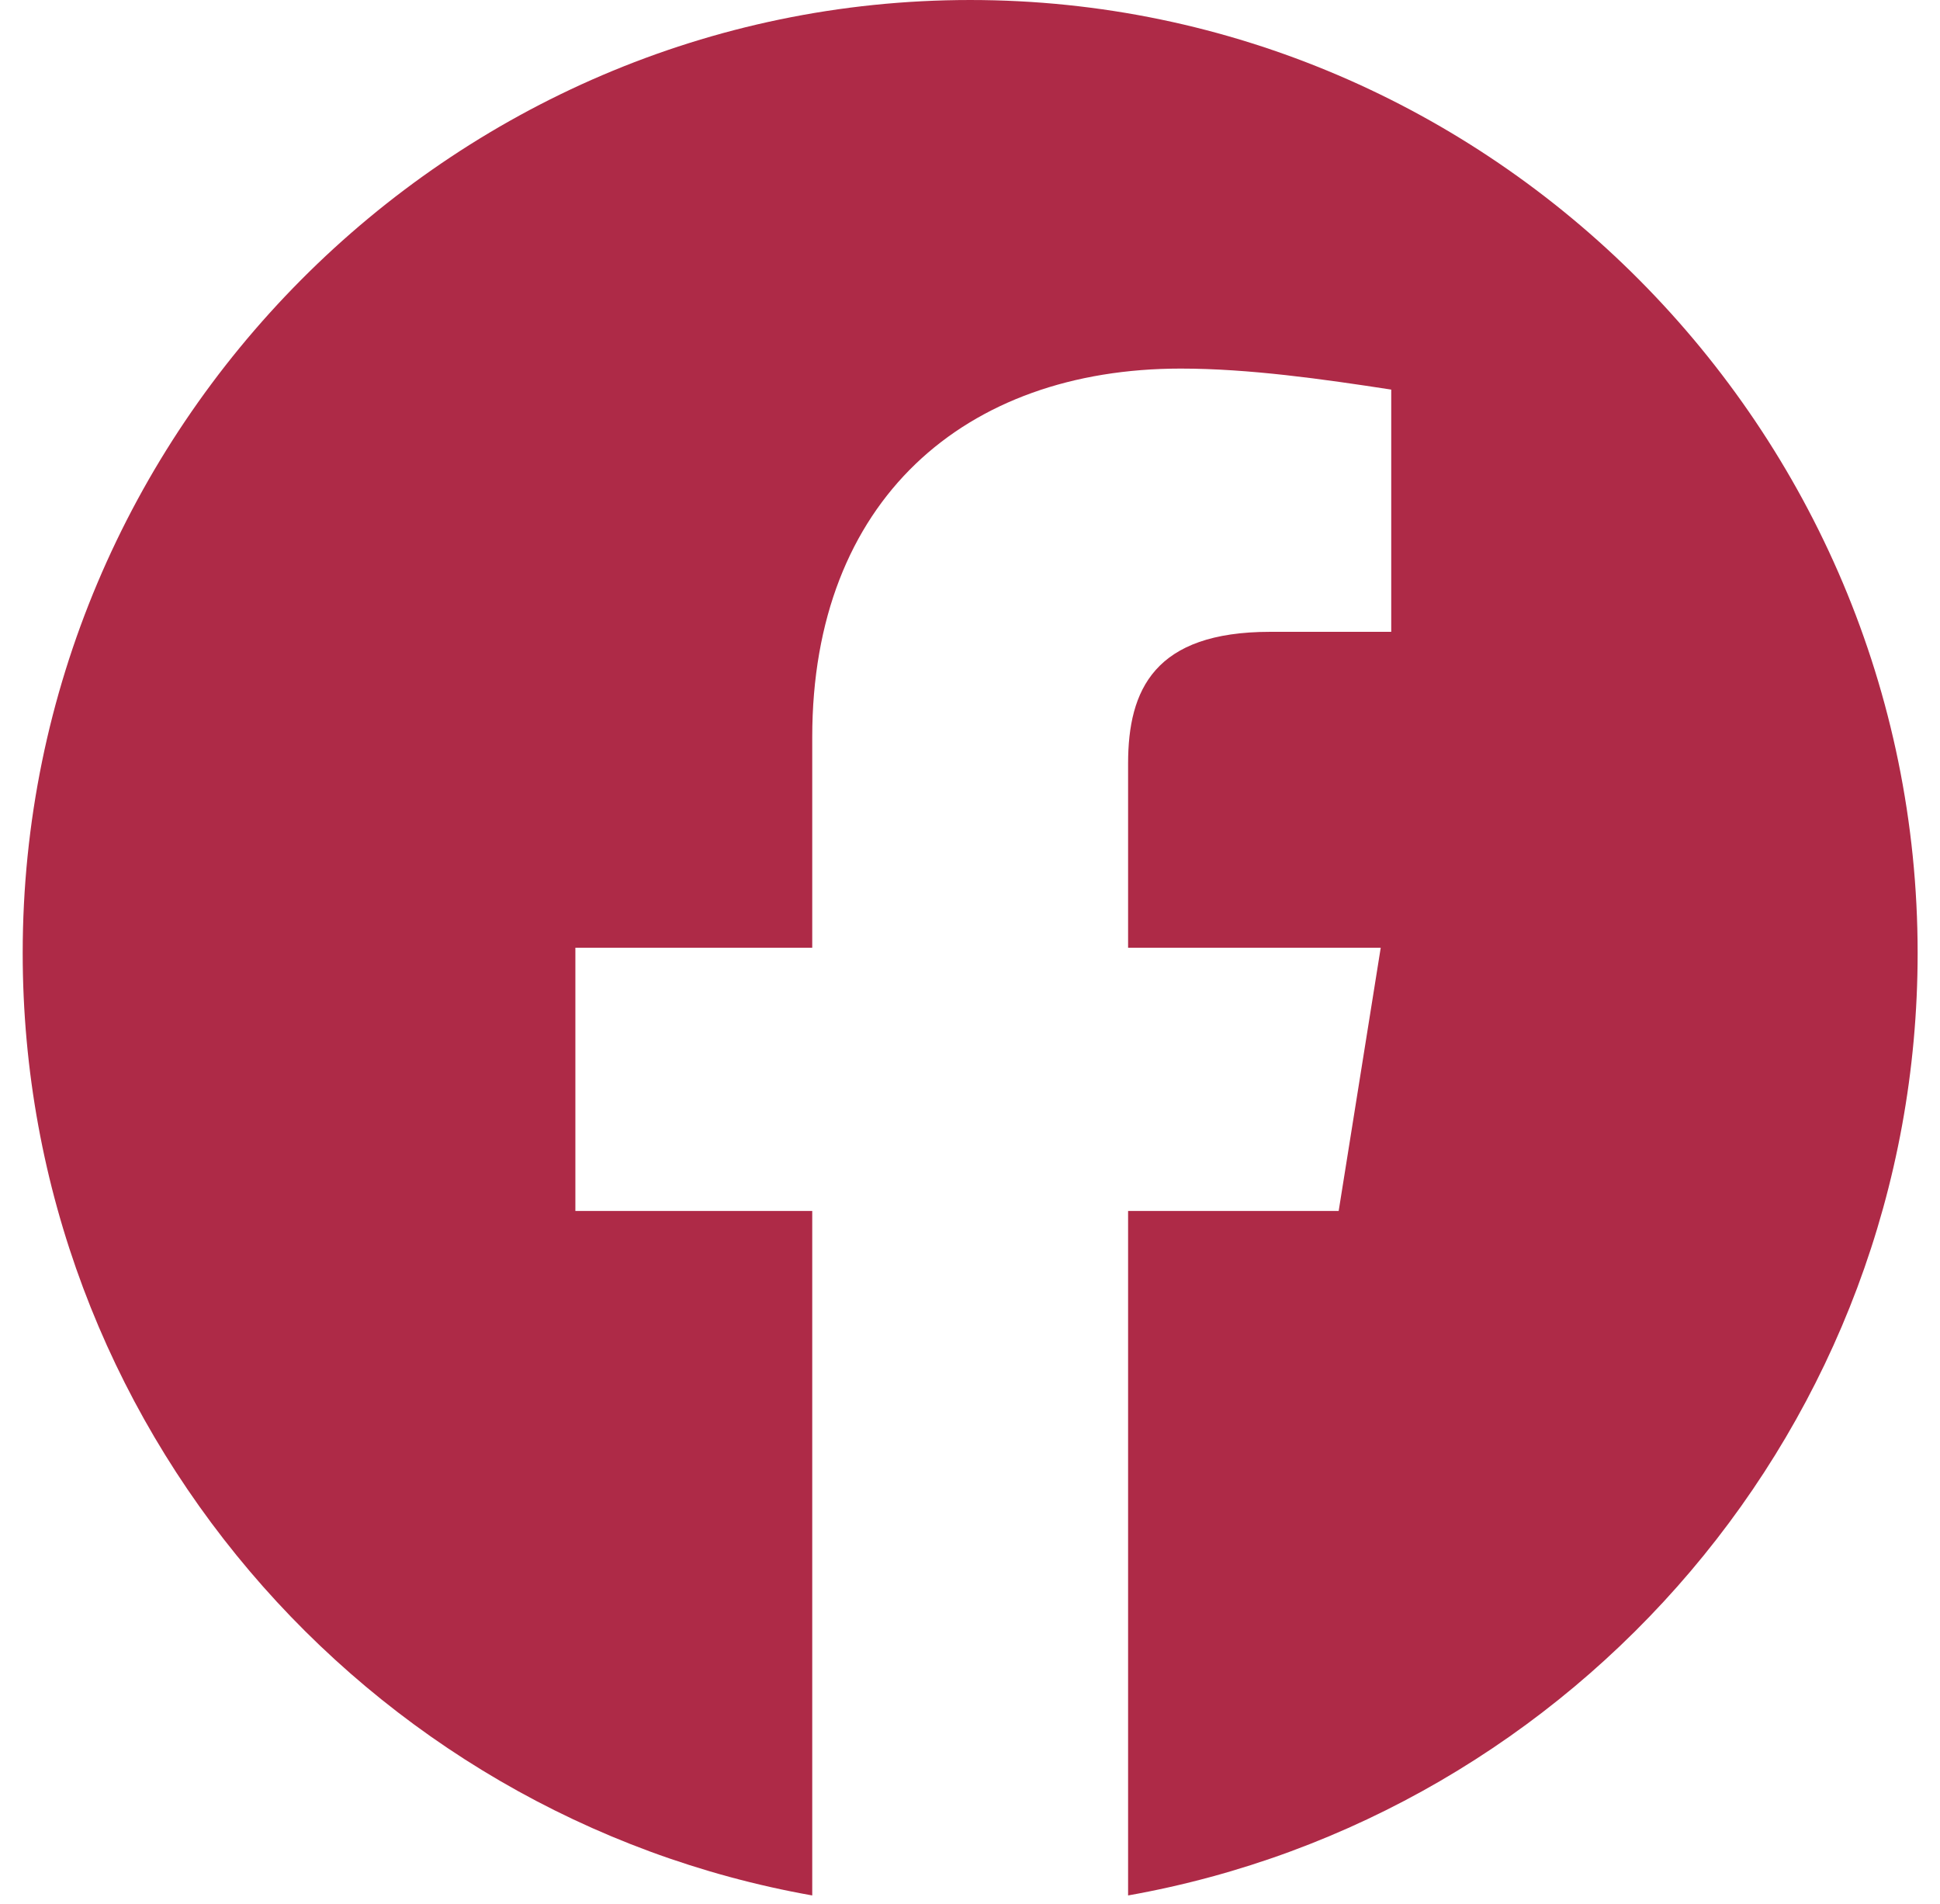
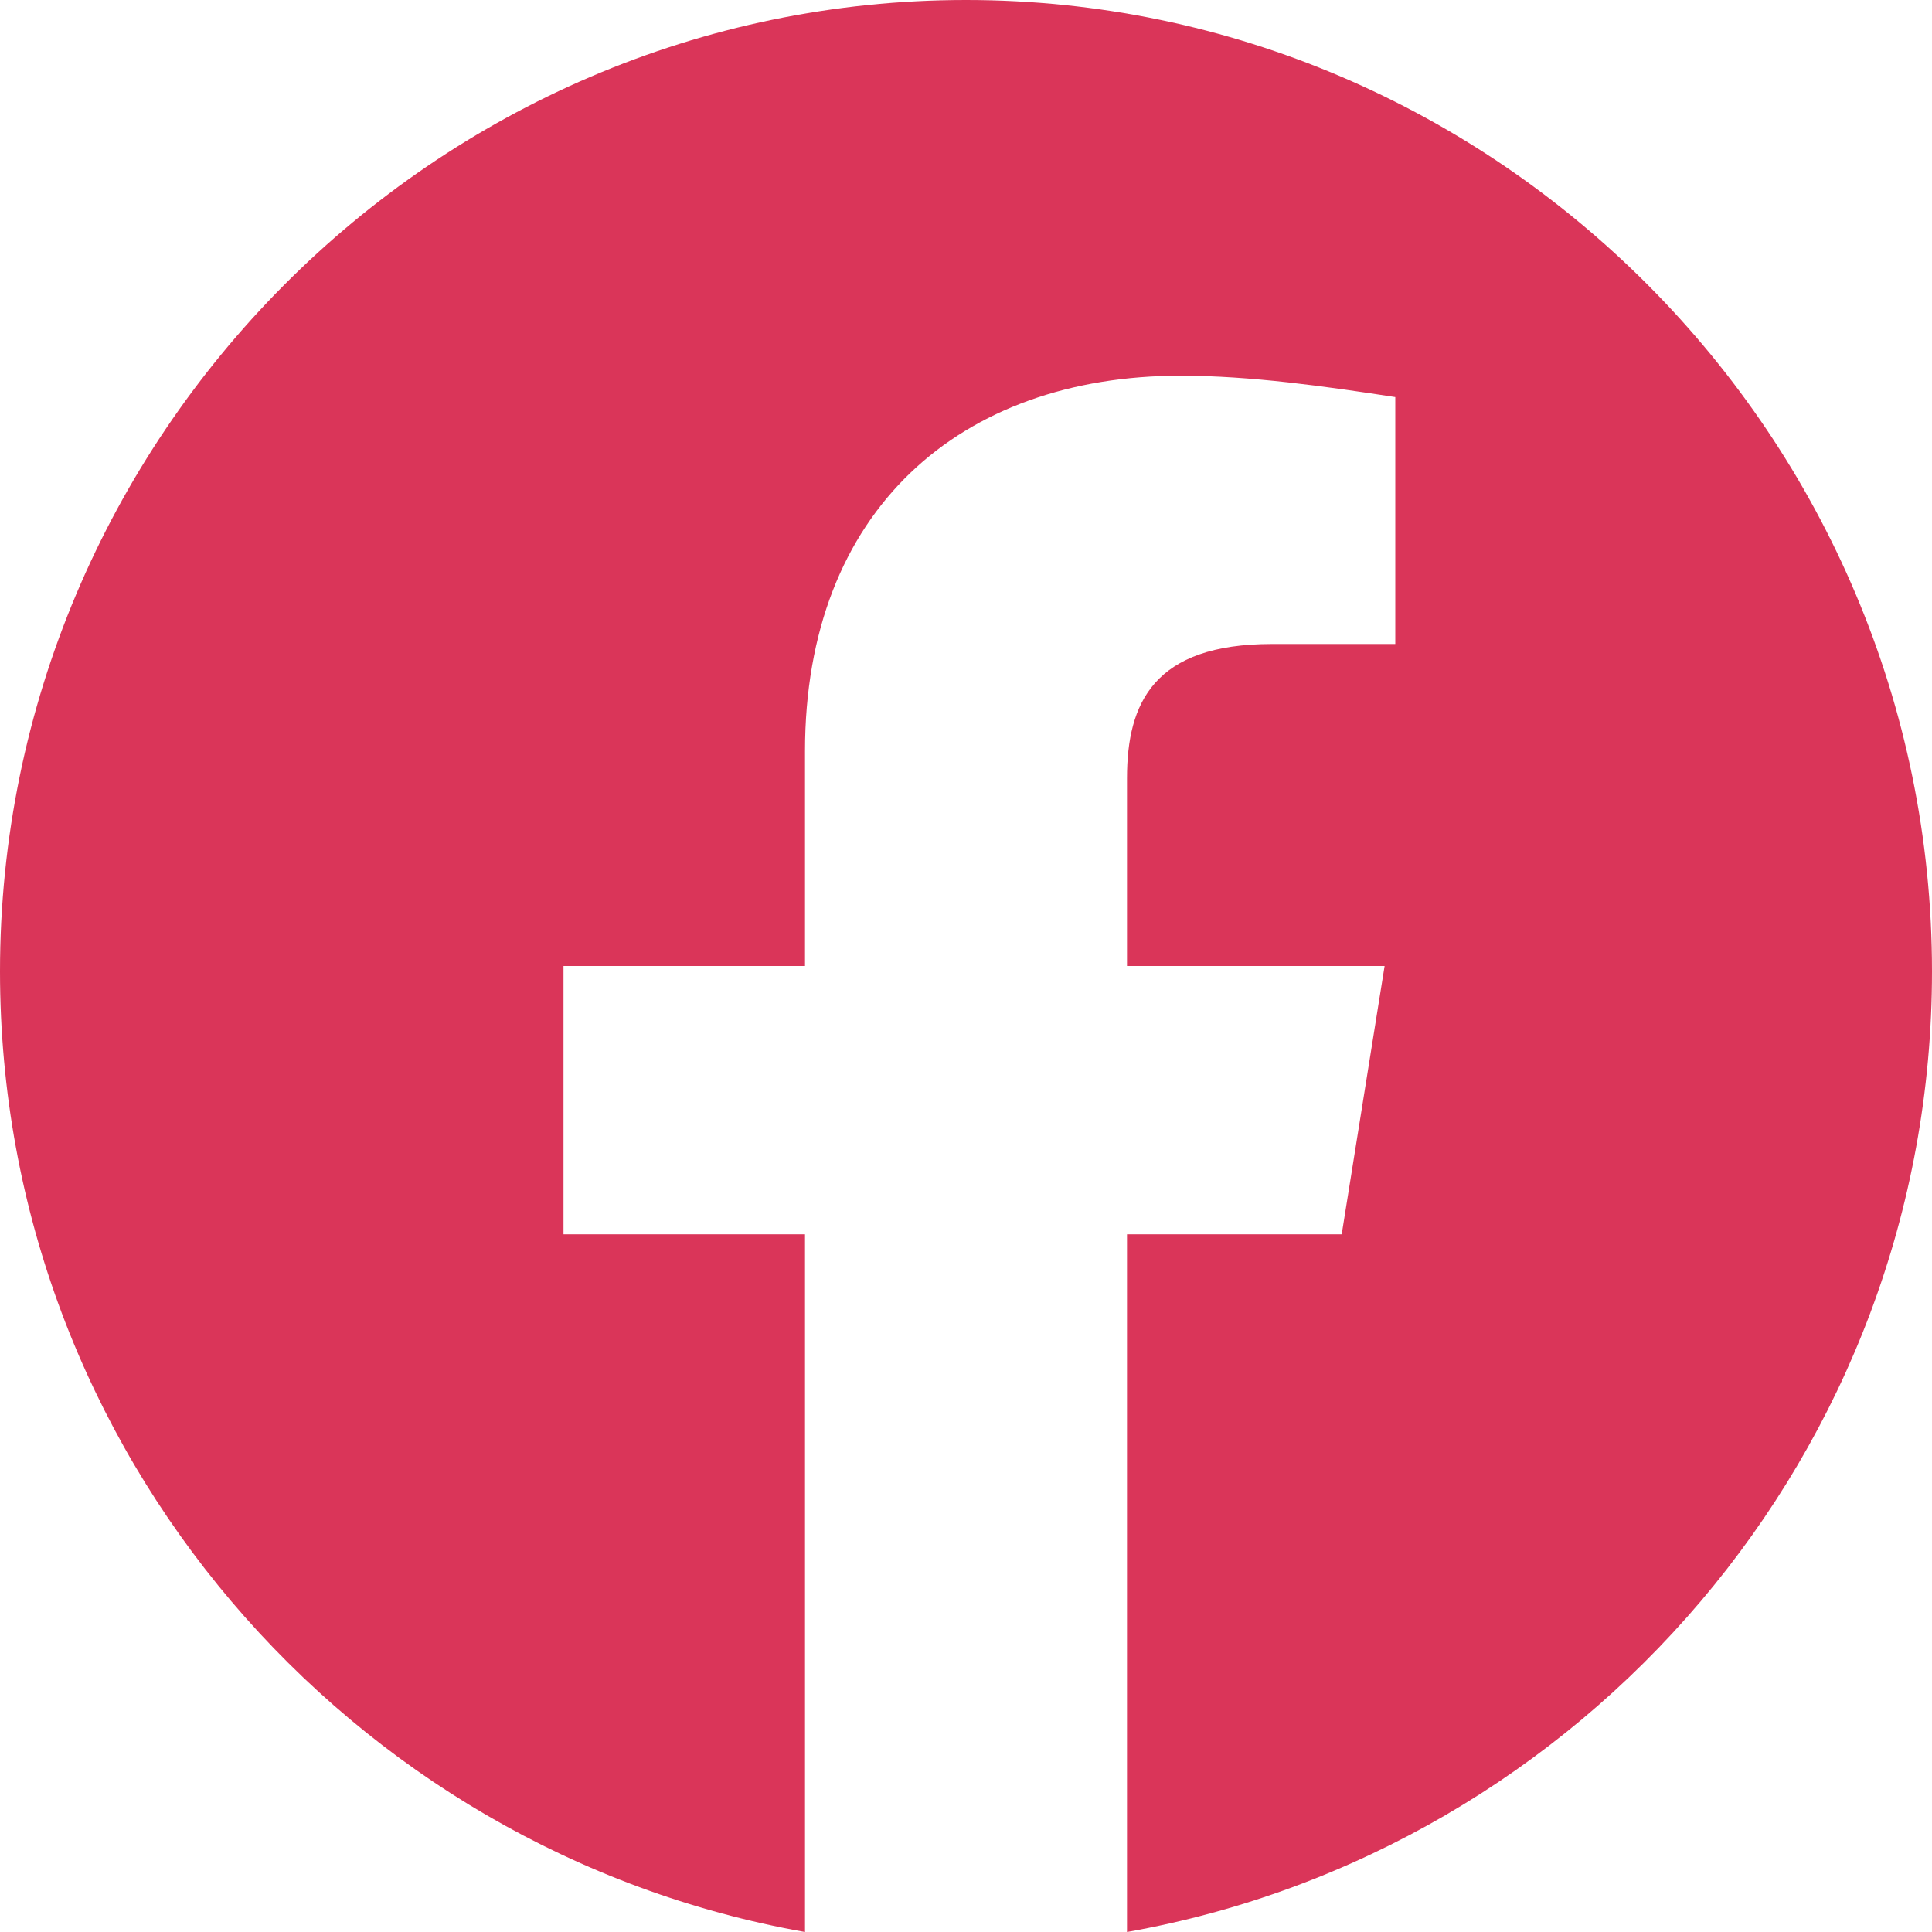
- <svg xmlns="http://www.w3.org/2000/svg" width="53" height="52" viewBox="0 0 53 52" fill="none">
-   <path fill-rule="evenodd" clip-rule="evenodd" d="M0.62 26.029C0.62 38.899 9.966 49.6 22.19 51.77V33.075H15.719V25.885H22.19V20.132C22.19 13.661 26.36 10.067 32.257 10.067C34.125 10.067 36.14 10.354 38.008 10.641V17.257H34.701C31.537 17.257 30.819 18.838 30.819 20.853V25.885H37.721L36.572 33.075H30.819V51.77C43.043 49.6 52.389 38.901 52.389 26.029C52.389 11.713 40.741 6.10352e-05 26.505 6.10352e-05C12.268 6.10352e-05 0.62 11.713 0.62 26.029Z" fill="#AE2A47" />
+ <svg xmlns="http://www.w3.org/2000/svg" width="30" height="30" viewBox="0 0 30 30" fill="none">
+   <path fill-rule="evenodd" clip-rule="evenodd" d="M0 15.084C0 22.541 5.416 28.742 12.5 30V19.166H8.75V15H12.5V11.666C12.5 7.916 14.916 5.834 18.334 5.834C19.416 5.834 20.584 6 21.666 6.166V10H19.75C17.916 10 17.5 10.916 17.5 12.084V15H21.5L20.834 19.166H17.5V30C24.584 28.742 30 22.543 30 15.084C30 6.787 23.25 0 15 0C6.75 0 0 6.787 0 15.084Z" fill="#DA3559" />
</svg>
